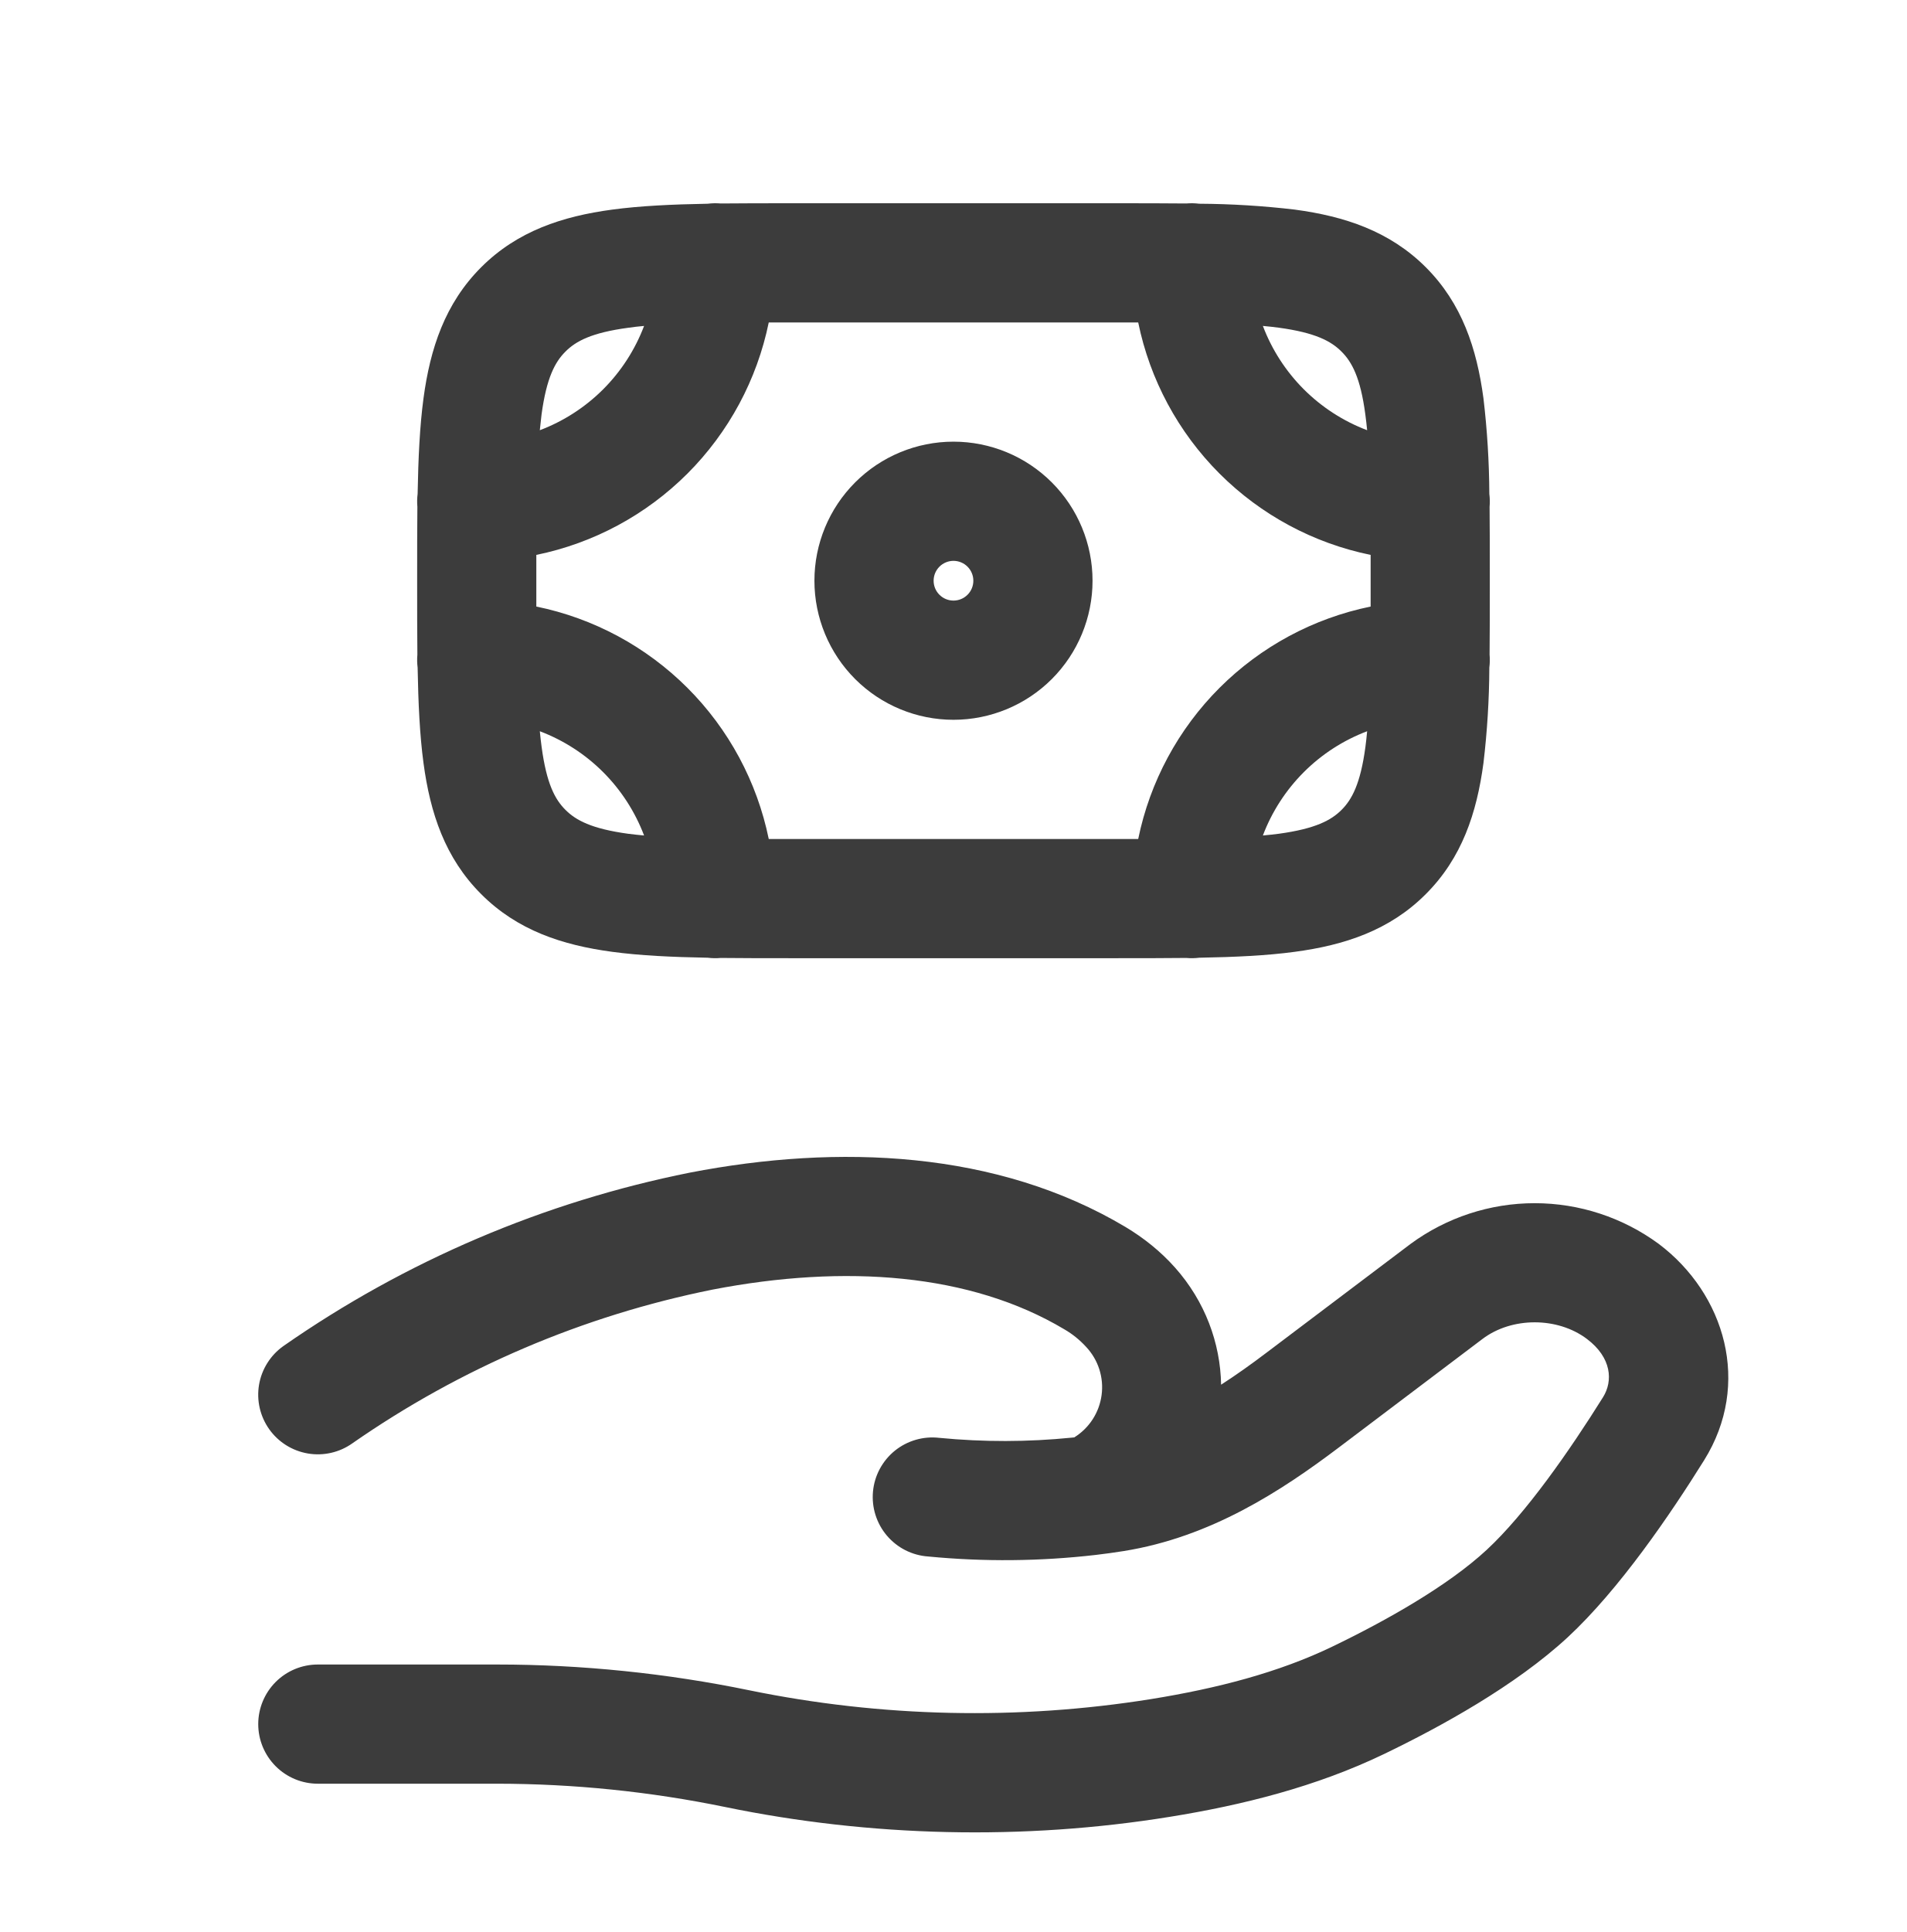
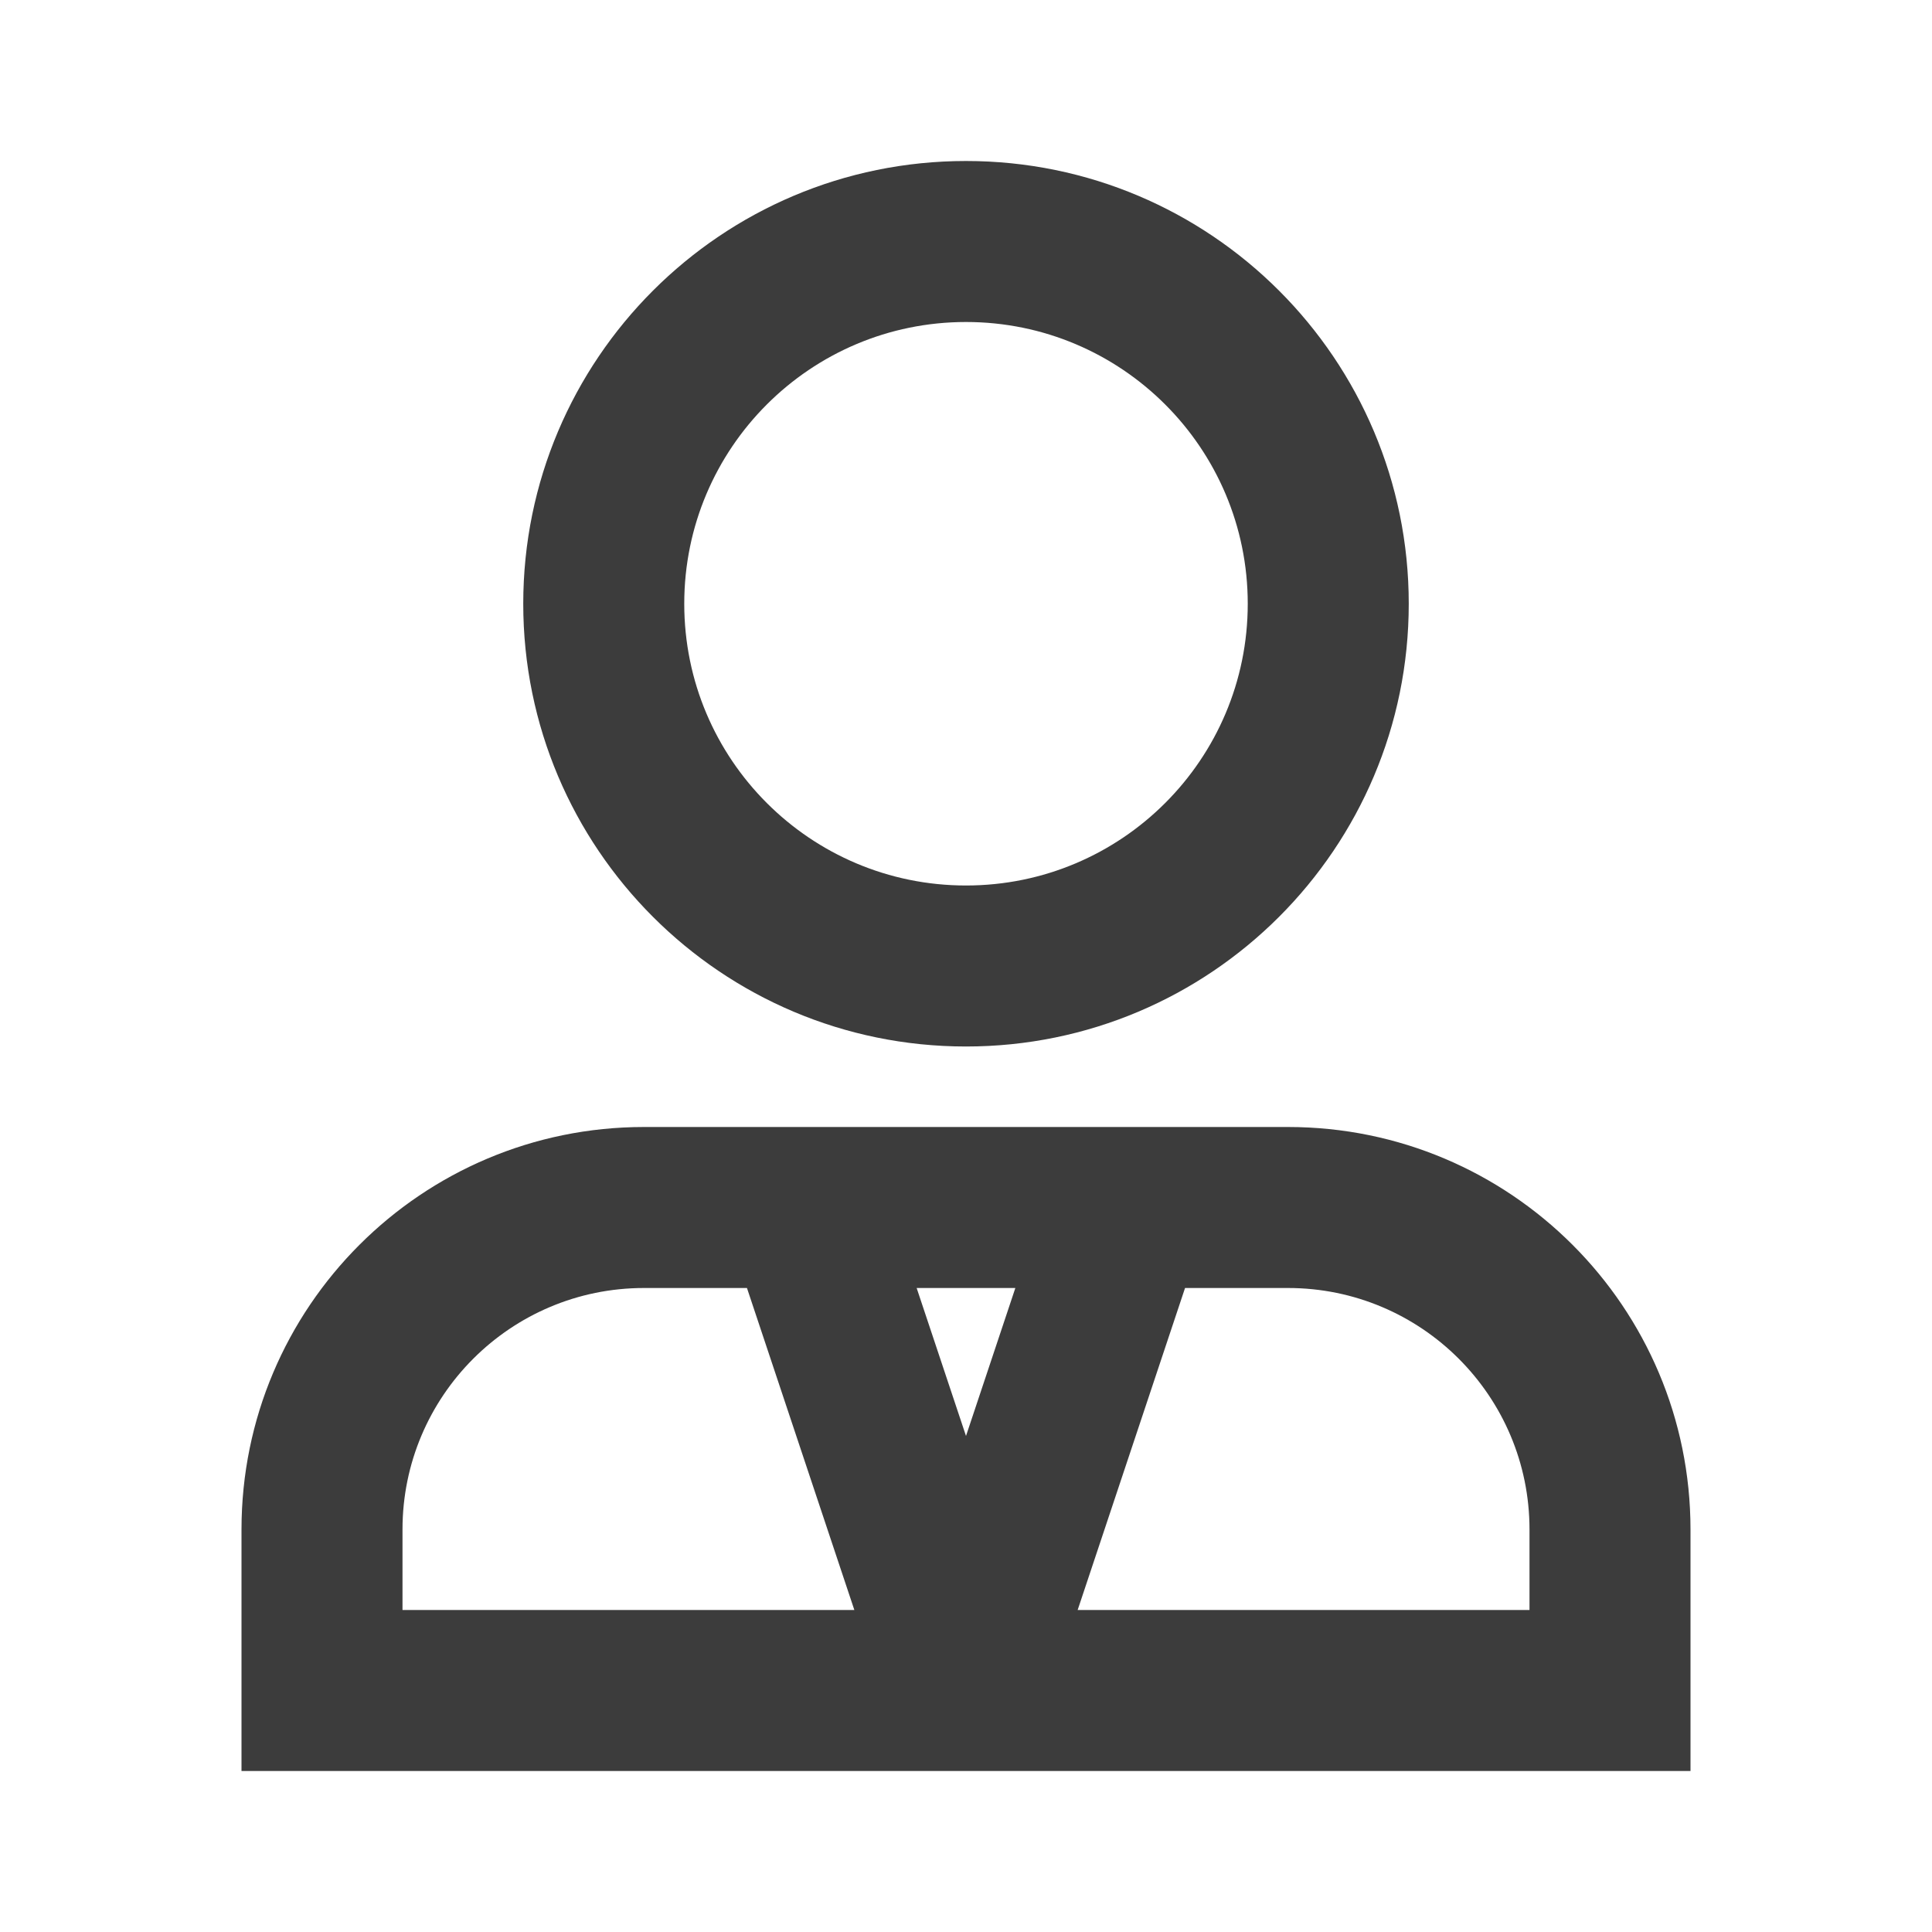
- <svg xmlns="http://www.w3.org/2000/svg" width="77" height="78" viewBox="0 0 77 78" fill="none">
-   <g id="SolarHandMoneyBold 2">
-     <path id="Vector" fill-rule="evenodd" clip-rule="evenodd" d="M45.959 13.018H31.041C30.567 15.33 29.426 17.451 27.758 19.12C26.089 20.788 23.968 21.93 21.656 22.403C21.655 23.098 21.655 23.793 21.656 24.488C23.968 24.961 26.089 26.103 27.758 27.771C29.426 29.439 30.567 31.561 31.041 33.872H45.959C46.432 31.561 47.574 29.439 49.242 27.771C50.911 26.103 53.032 24.961 55.344 24.488C55.344 23.793 55.344 23.098 55.344 22.403C53.032 21.93 50.911 20.788 49.242 19.12C47.574 17.451 46.432 15.33 45.959 13.018ZM47.9 8.215C47.018 8.206 46.081 8.206 45.084 8.206H31.916C30.922 8.206 29.982 8.206 29.103 8.215C28.928 8.2 28.751 8.203 28.577 8.225C27.127 8.251 25.84 8.312 24.723 8.462C22.709 8.732 20.89 9.329 19.43 10.789C17.967 12.252 17.37 14.071 17.1 16.082C16.95 17.202 16.889 18.488 16.863 19.939C16.841 20.112 16.838 20.287 16.853 20.462C16.844 21.344 16.844 22.284 16.844 23.279V23.612C16.844 24.607 16.844 25.547 16.853 26.429C16.838 26.603 16.841 26.779 16.863 26.952C16.889 28.405 16.95 29.689 17.1 30.805C17.37 32.82 17.967 34.639 19.43 36.099C20.89 37.562 22.709 38.159 24.723 38.428C25.84 38.579 27.127 38.64 28.577 38.666C28.751 38.688 28.928 38.691 29.103 38.675C29.982 38.685 30.922 38.685 31.916 38.685H45.084C46.078 38.685 47.018 38.685 47.9 38.675C48.075 38.691 48.25 38.688 48.423 38.666C49.877 38.64 51.163 38.579 52.277 38.428C54.291 38.159 56.111 37.562 57.57 36.099C59.033 34.639 59.63 32.82 59.9 30.805C60.052 29.526 60.131 28.24 60.137 26.952C60.159 26.779 60.162 26.603 60.147 26.429C60.156 25.547 60.156 24.607 60.156 23.612V23.279C60.156 22.284 60.156 21.344 60.147 20.462C60.163 20.288 60.159 20.112 60.137 19.939C60.13 18.651 60.051 17.364 59.9 16.085C59.63 14.071 59.033 12.252 57.574 10.792C56.111 9.329 54.291 8.732 52.28 8.462C51 8.311 49.712 8.232 48.423 8.225C48.25 8.203 48.075 8.2 47.9 8.215ZM50.993 13.159C51.356 14.119 51.92 14.991 52.645 15.717C53.371 16.442 54.243 17.006 55.203 17.369C55.182 17.154 55.158 16.941 55.129 16.727C54.933 15.245 54.587 14.61 54.166 14.193C53.749 13.775 53.117 13.432 51.638 13.23C51.425 13.202 51.211 13.179 50.996 13.159H50.993ZM55.203 29.522C54.243 29.885 53.371 30.448 52.645 31.174C51.92 31.9 51.356 32.771 50.993 33.731C51.218 33.712 51.433 33.686 51.635 33.661C53.117 33.459 53.752 33.115 54.169 32.698C54.587 32.281 54.933 31.646 55.132 30.164C55.158 29.962 55.183 29.747 55.203 29.522ZM26.007 33.731C25.643 32.771 25.08 31.9 24.355 31.174C23.629 30.448 22.757 29.885 21.797 29.522C21.82 29.747 21.842 29.962 21.871 30.164C22.07 31.646 22.413 32.281 22.834 32.698C23.251 33.115 23.883 33.459 25.362 33.661C25.567 33.686 25.782 33.712 26.007 33.731ZM21.797 17.369C22.757 17.006 23.629 16.442 24.355 15.717C25.08 14.991 25.643 14.119 26.007 13.159C25.782 13.179 25.567 13.204 25.365 13.233C23.883 13.432 23.248 13.775 22.831 14.196C22.413 14.613 22.07 15.245 21.868 16.724L21.797 17.369ZM38.5 22.643C38.287 22.643 38.083 22.728 37.933 22.878C37.782 23.029 37.698 23.233 37.698 23.445C37.698 23.658 37.782 23.862 37.933 24.012C38.083 24.163 38.287 24.247 38.5 24.247C38.713 24.247 38.917 24.163 39.067 24.012C39.218 23.862 39.302 23.658 39.302 23.445C39.302 23.233 39.218 23.029 39.067 22.878C38.917 22.728 38.713 22.643 38.5 22.643ZM32.885 23.445C32.885 21.956 33.477 20.528 34.53 19.475C35.583 18.422 37.011 17.831 38.5 17.831C39.989 17.831 41.417 18.422 42.47 19.475C43.523 20.528 44.115 21.956 44.115 23.445C44.115 24.934 43.523 26.363 42.47 27.416C41.417 28.468 39.989 29.06 38.5 29.06C37.011 29.06 35.583 28.468 34.53 27.416C33.477 26.363 32.885 24.934 32.885 23.445ZM27.861 47.341C33.848 46.183 40.255 46.443 45.443 49.535C46.168 49.969 46.855 50.511 47.448 51.178C48.654 52.535 49.277 54.217 49.306 55.904C49.919 55.509 50.535 55.07 51.157 54.598L56.958 50.219C58.41 49.152 60.165 48.576 61.967 48.576C63.77 48.576 65.525 49.152 66.977 50.219C69.659 52.24 70.731 55.875 68.809 58.955C67.446 61.14 65.389 64.165 63.3 66.103C61.183 68.06 58.177 69.71 55.902 70.807C53.136 72.141 50.153 72.879 47.249 73.348C41.314 74.31 35.141 74.163 29.276 72.953C26.252 72.331 23.172 72.016 20.084 72.013H12.833C12.195 72.013 11.583 71.76 11.132 71.308C10.681 70.857 10.427 70.245 10.427 69.607C10.427 68.969 10.681 68.357 11.132 67.905C11.583 67.454 12.195 67.201 12.833 67.201H20.084C23.491 67.201 26.934 67.557 30.248 68.24C35.594 69.337 41.094 69.458 46.482 68.596C49.139 68.166 51.622 67.528 53.81 66.472C56.002 65.414 58.465 64.021 60.028 62.574C61.61 61.108 63.377 58.57 64.728 56.408C65.136 55.753 65.078 54.813 64.08 54.059C62.893 53.161 61.042 53.161 59.858 54.059L54.06 58.439C51.744 60.187 48.895 62.058 45.363 62.622C44.993 62.681 44.621 62.732 44.249 62.776C42.001 63.036 39.732 63.057 37.48 62.84C37.16 62.818 36.847 62.732 36.561 62.588C36.274 62.443 36.02 62.242 35.812 61.998C35.604 61.753 35.447 61.469 35.351 61.163C35.254 60.857 35.22 60.535 35.25 60.215C35.28 59.896 35.373 59.585 35.525 59.303C35.677 59.02 35.884 58.77 36.133 58.568C36.383 58.367 36.67 58.217 36.979 58.128C37.287 58.039 37.61 58.013 37.929 58.05C39.709 58.223 41.501 58.22 43.28 58.041L43.377 58.031C43.676 57.845 43.93 57.596 44.121 57.3C44.312 57.004 44.435 56.669 44.481 56.32C44.528 55.97 44.495 55.615 44.388 55.28C44.28 54.944 44.099 54.637 43.858 54.38C43.602 54.099 43.305 53.858 42.976 53.668C39.187 51.406 34.124 51.031 28.776 52.064C23.552 53.115 18.599 55.228 14.226 58.272C13.968 58.455 13.677 58.585 13.368 58.655C13.06 58.725 12.741 58.734 12.43 58.681C12.118 58.628 11.82 58.514 11.552 58.346C11.285 58.178 11.053 57.959 10.87 57.701C10.687 57.443 10.557 57.151 10.486 56.843C10.416 56.535 10.407 56.216 10.46 55.904C10.513 55.593 10.627 55.295 10.796 55.027C10.964 54.76 11.183 54.528 11.441 54.345C16.374 50.905 21.964 48.521 27.861 47.341Z" fill="#3C3C3C" />
-   </g>
+ <svg xmlns="http://www.w3.org/2000/svg" width="32" height="32" viewBox="0 0 24 24">
+   <path fill="#3c3c3c" d="M12 4a3.5 3.5 0 1 0 0 7a3.5 3.5 0 0 0 0-7ZM6.5 7.5a5.5 5.5 0 1 1 11 0a5.5 5.5 0 0 1-11 0ZM3 19a5 5 0 0 1 5-5h8a5 5 0 0 1 5 5v3H3v-3Zm5-3a3 3 0 0 0-3 3v1h5.613l-1.334-4H8Zm3.387 0L12 17.838L12.613 16h-1.226Zm3.334 0l-1.334 4H19v-1a3 3 0 0 0-3-3h-1.28Z" />
</svg>
